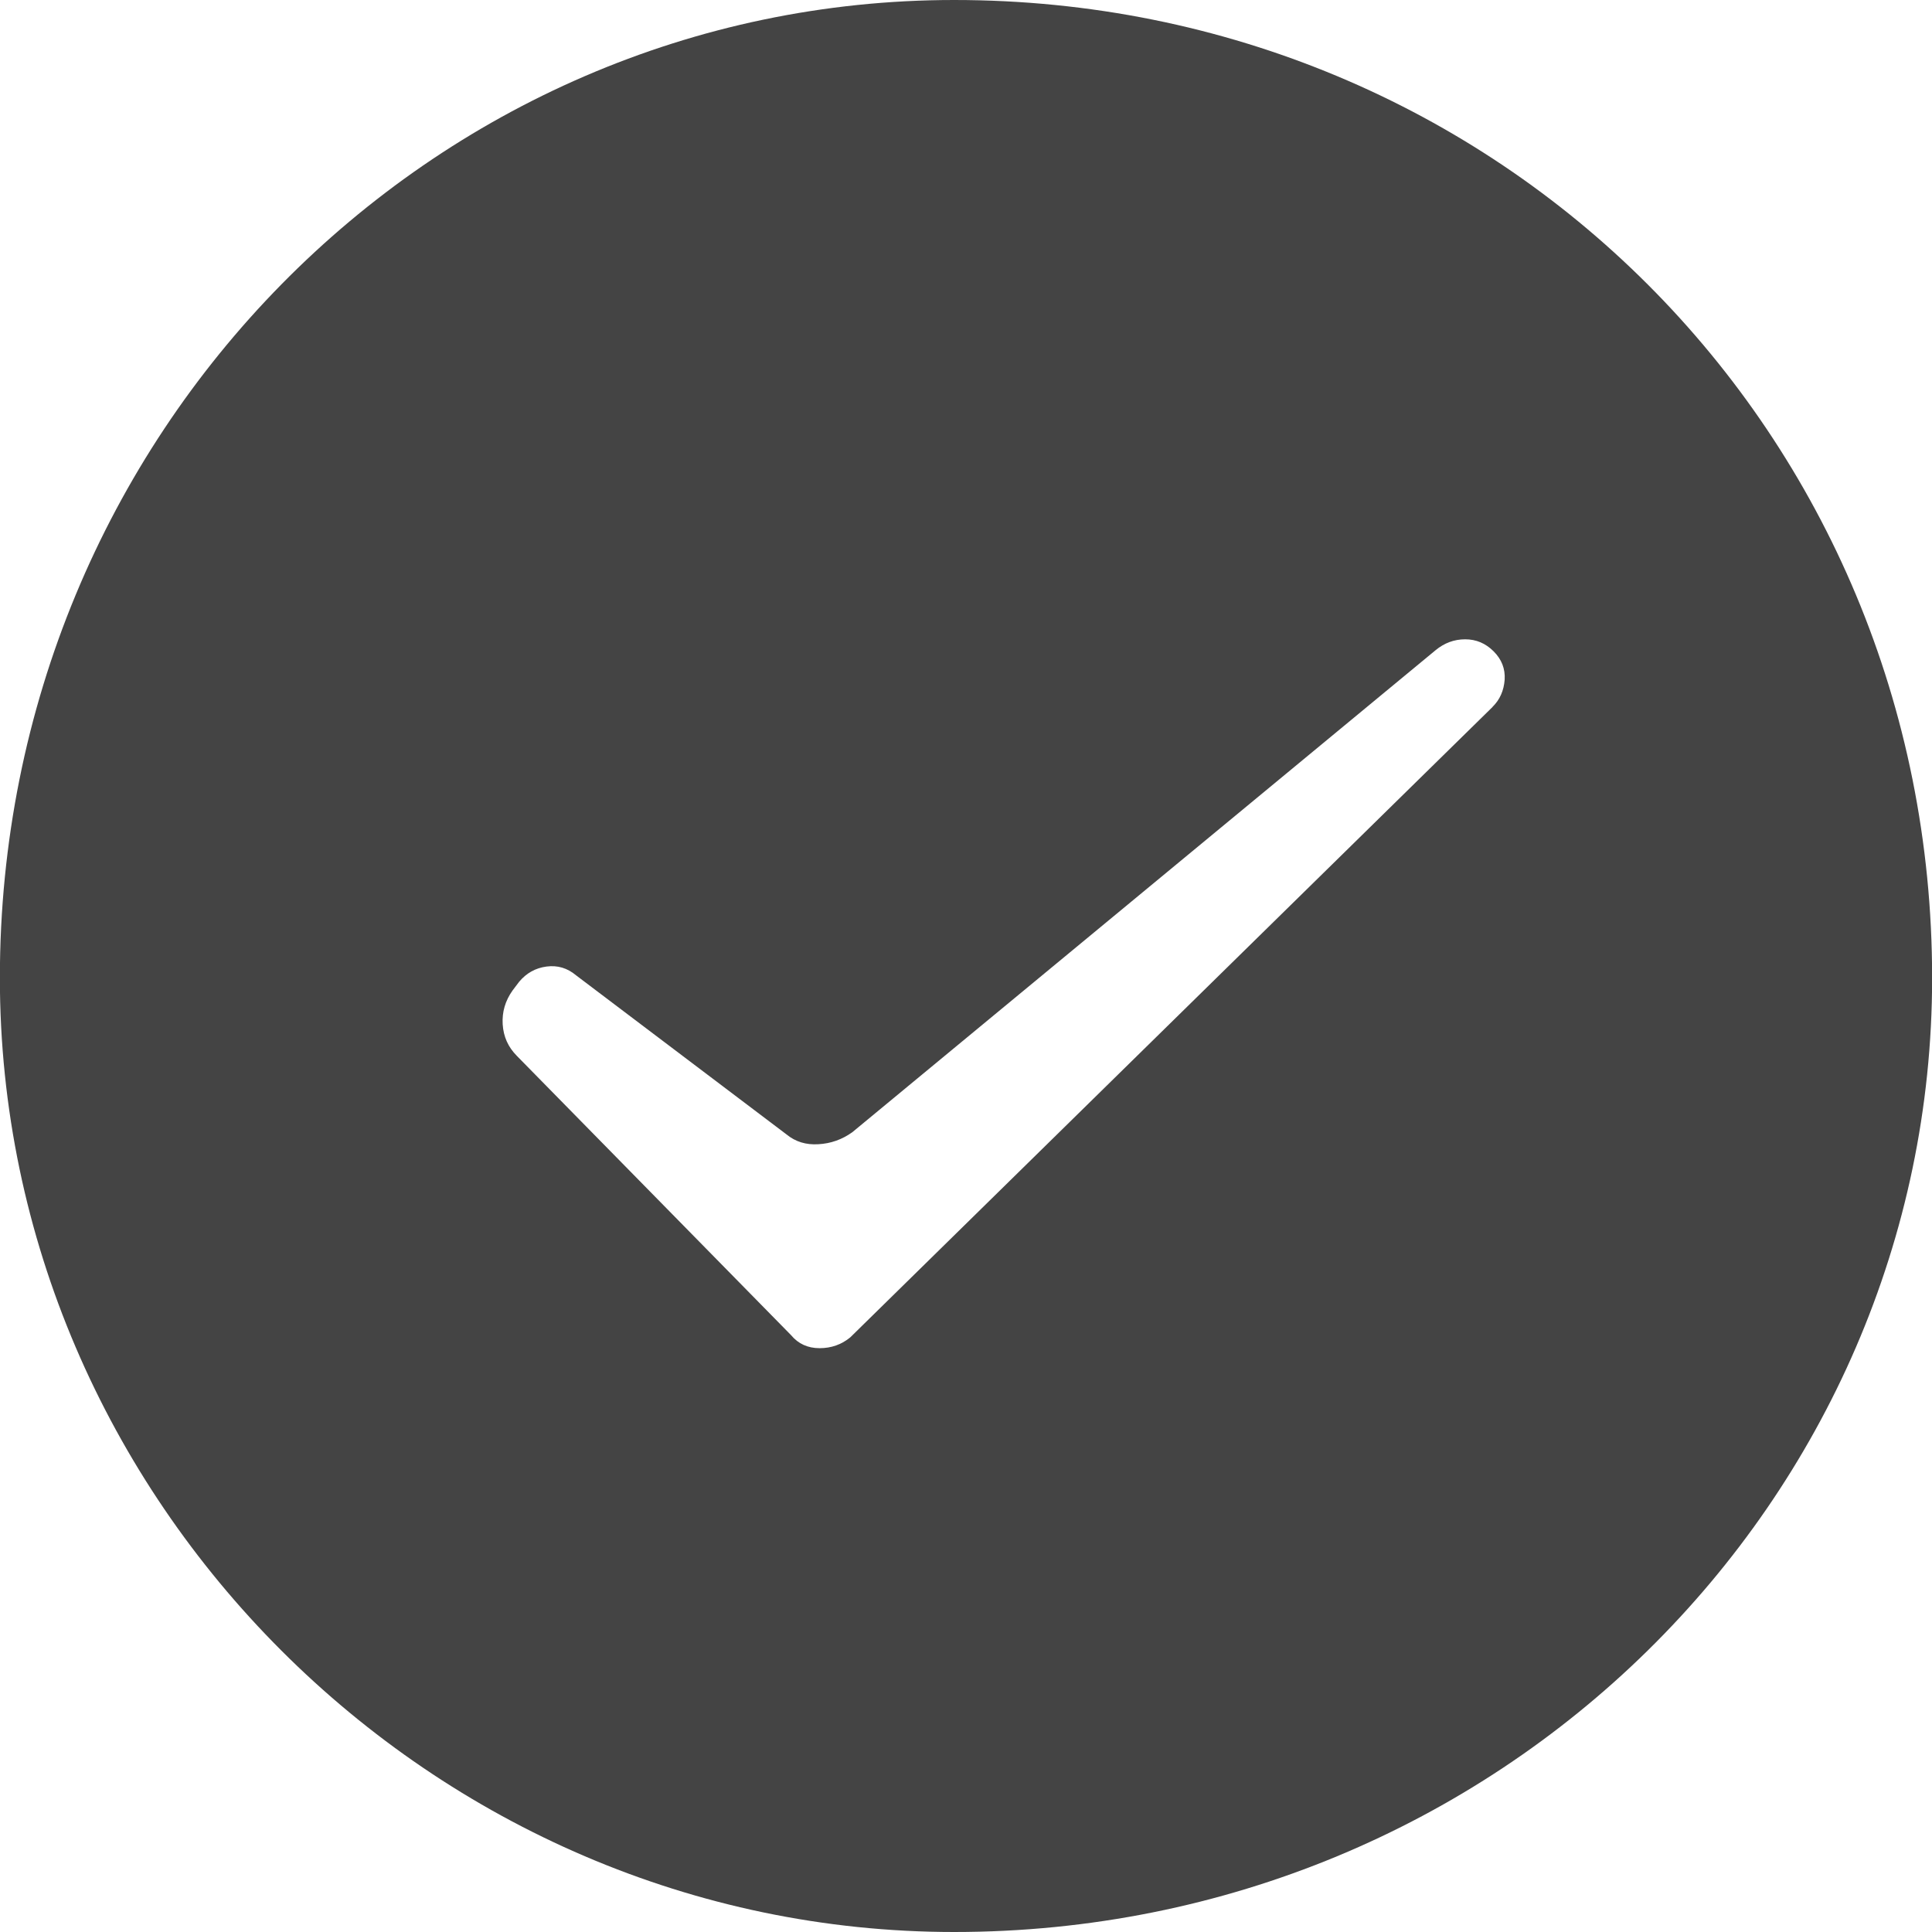
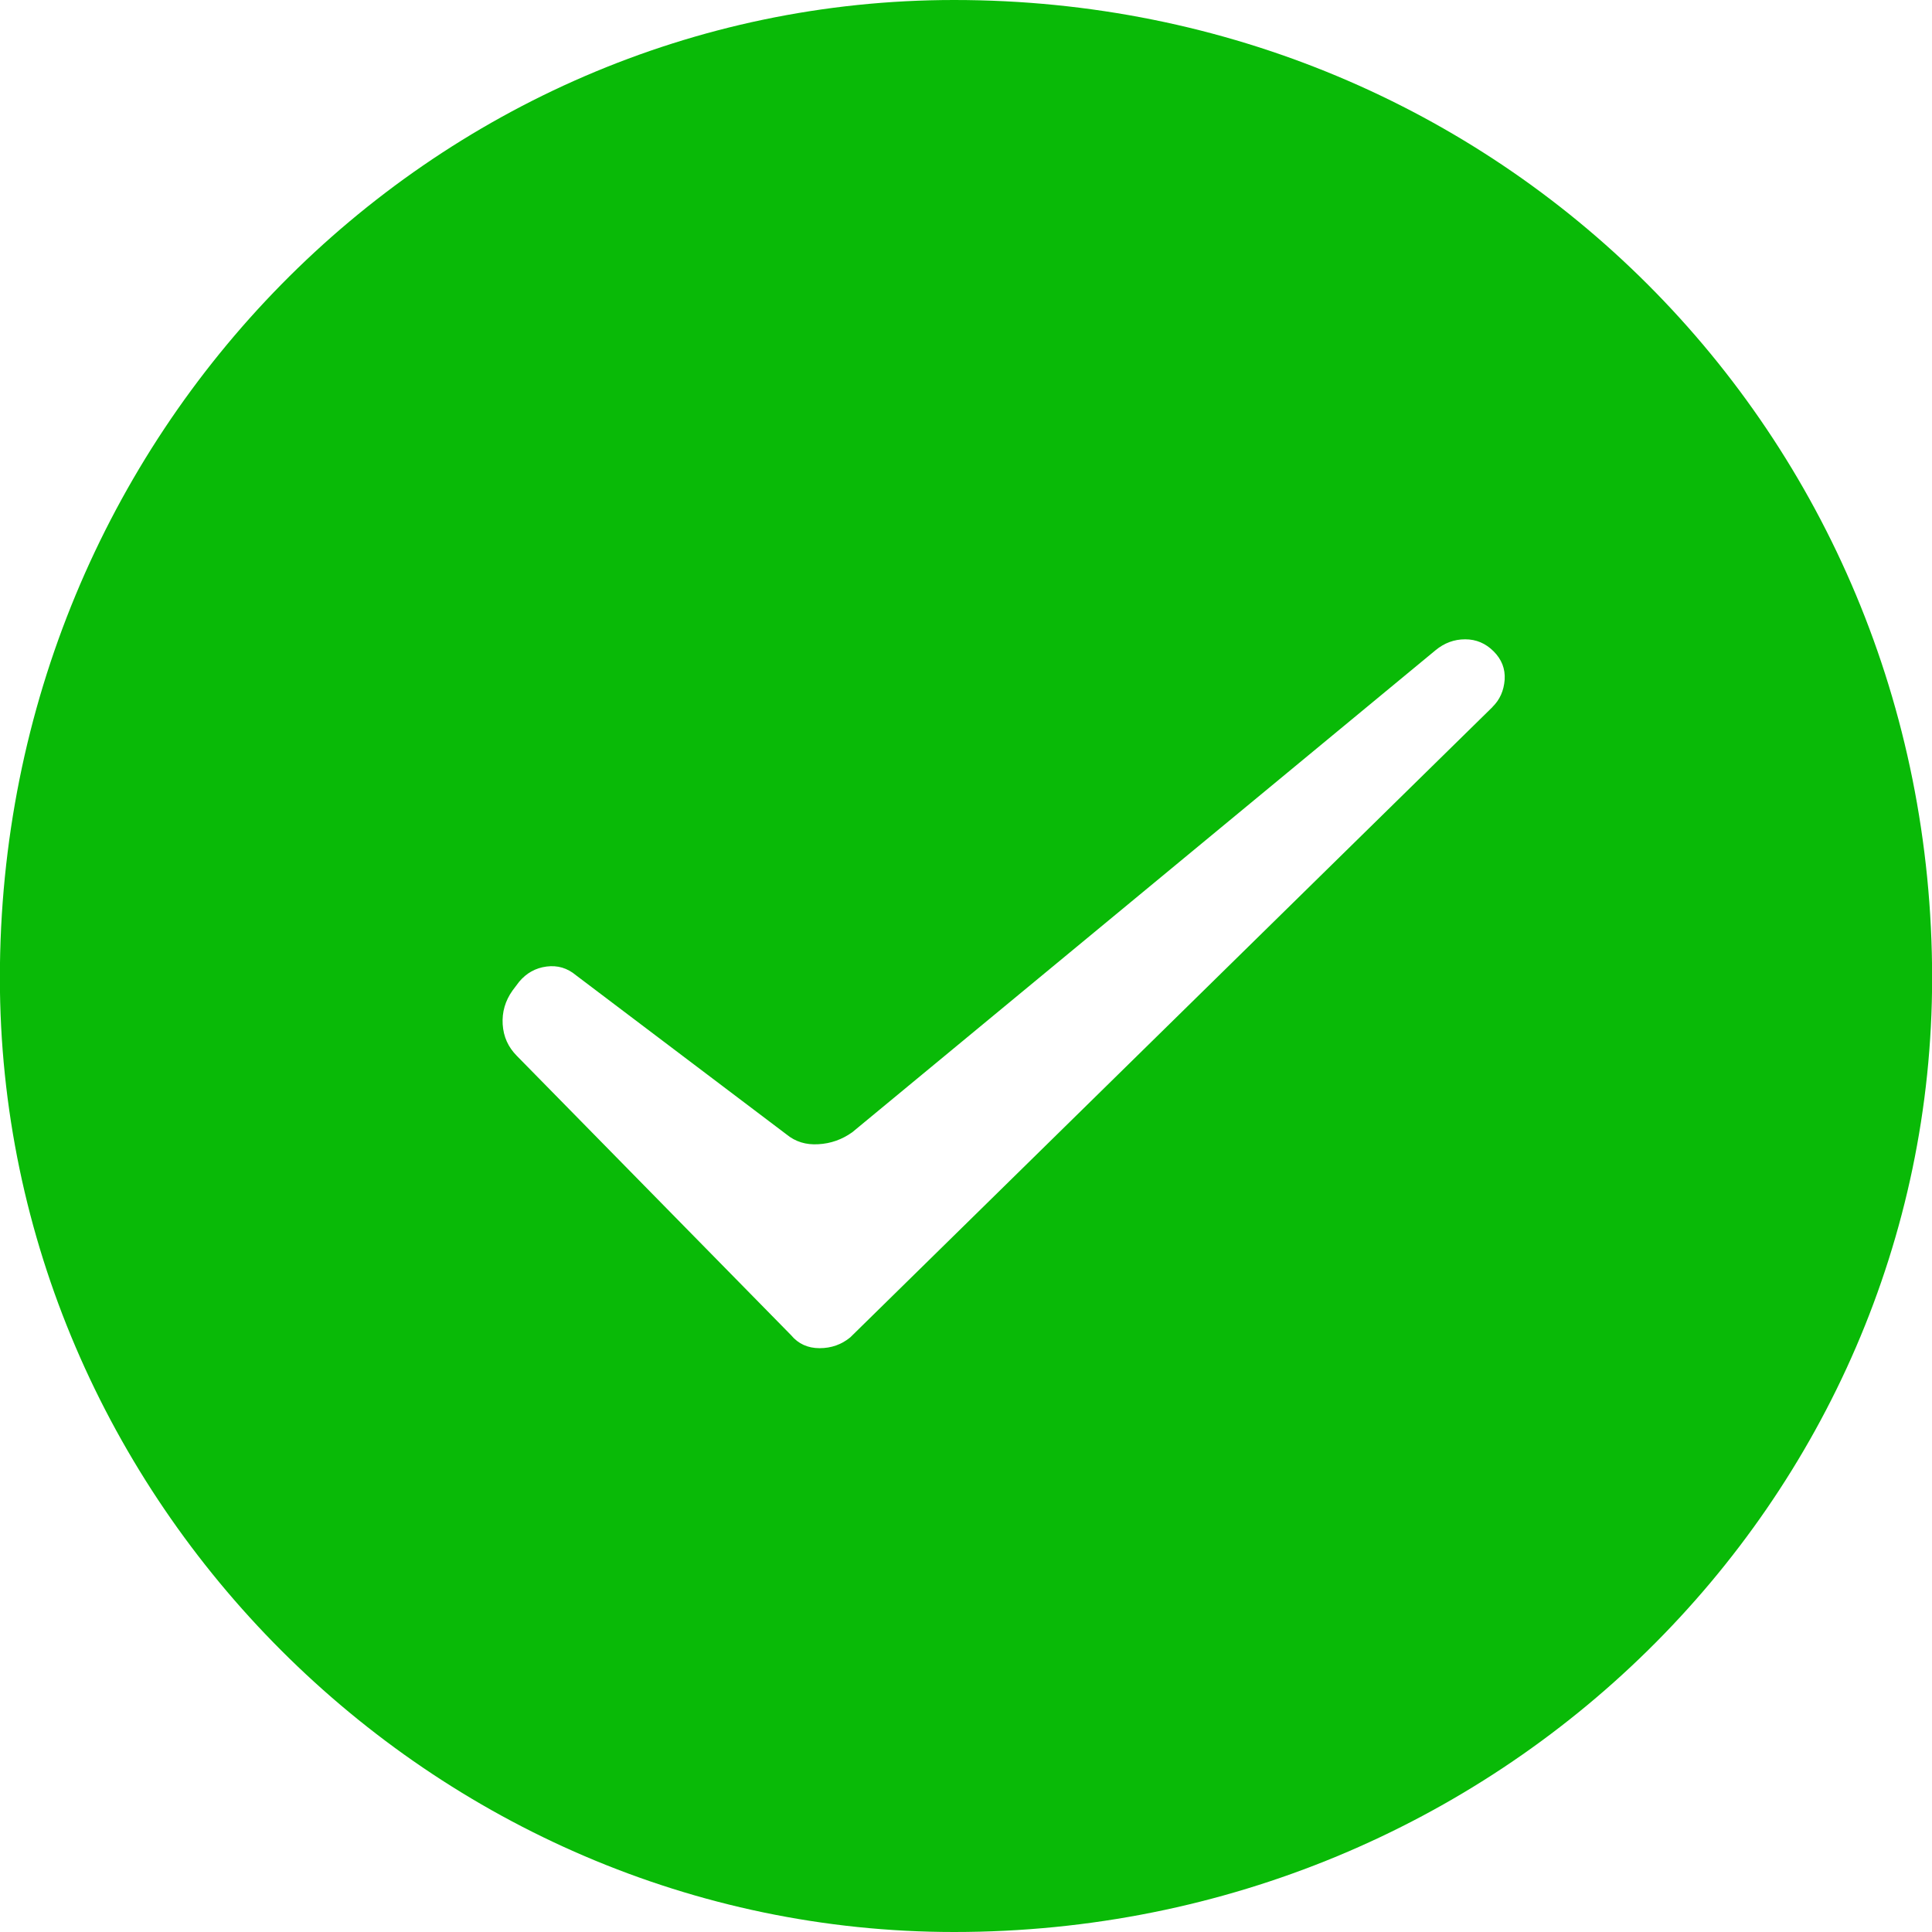
<svg xmlns="http://www.w3.org/2000/svg" version="1.1" width="32" height="32" viewBox="0 0 32 32">
-   <path fill="#444" d="M15.803 0c-8.64 0-15.805 7.163-15.805 16.198 0 8.639 7.165 15.802 15.805 15.802 9.035 0 16.199-7.163 16.199-15.802 0.001-9.034-7.163-16.198-16.199-16.198zM24.723 11.708l-10.64 10.443c-0.145 0.119-0.314 0.179-0.508 0.179s-0.352-0.071-0.472-0.215l-4.541-4.625c-0.146-0.147-0.223-0.319-0.236-0.524-0.012-0.204 0.042-0.39 0.164-0.561l0.108-0.143c0.121-0.145 0.272-0.229 0.454-0.253s0.345 0.024 0.489 0.145l3.488 2.637c0.145 0.119 0.32 0.174 0.525 0.161 0.206-0.011 0.394-0.078 0.563-0.199l9.66-7.983c0.145-0.12 0.308-0.181 0.491-0.181 0.182 0 0.338 0.066 0.471 0.199s0.194 0.288 0.183 0.47c-0.014 0.181-0.079 0.331-0.202 0.451z" />
+   <path fill="#09ba07" d="M15.803 0c-8.64 0-15.805 7.163-15.805 16.198 0 8.639 7.165 15.802 15.805 15.802 9.035 0 16.199-7.163 16.199-15.802 0.001-9.034-7.163-16.198-16.199-16.198zM24.723 11.708l-10.64 10.443c-0.145 0.119-0.314 0.179-0.508 0.179s-0.352-0.071-0.472-0.215l-4.541-4.625c-0.146-0.147-0.223-0.319-0.236-0.524-0.012-0.204 0.042-0.39 0.164-0.561l0.108-0.143c0.121-0.145 0.272-0.229 0.454-0.253s0.345 0.024 0.489 0.145l3.488 2.637c0.145 0.119 0.32 0.174 0.525 0.161 0.206-0.011 0.394-0.078 0.563-0.199l9.66-7.983c0.145-0.12 0.308-0.181 0.491-0.181 0.182 0 0.338 0.066 0.471 0.199s0.194 0.288 0.183 0.47c-0.014 0.181-0.079 0.331-0.202 0.451z" />
</svg>
